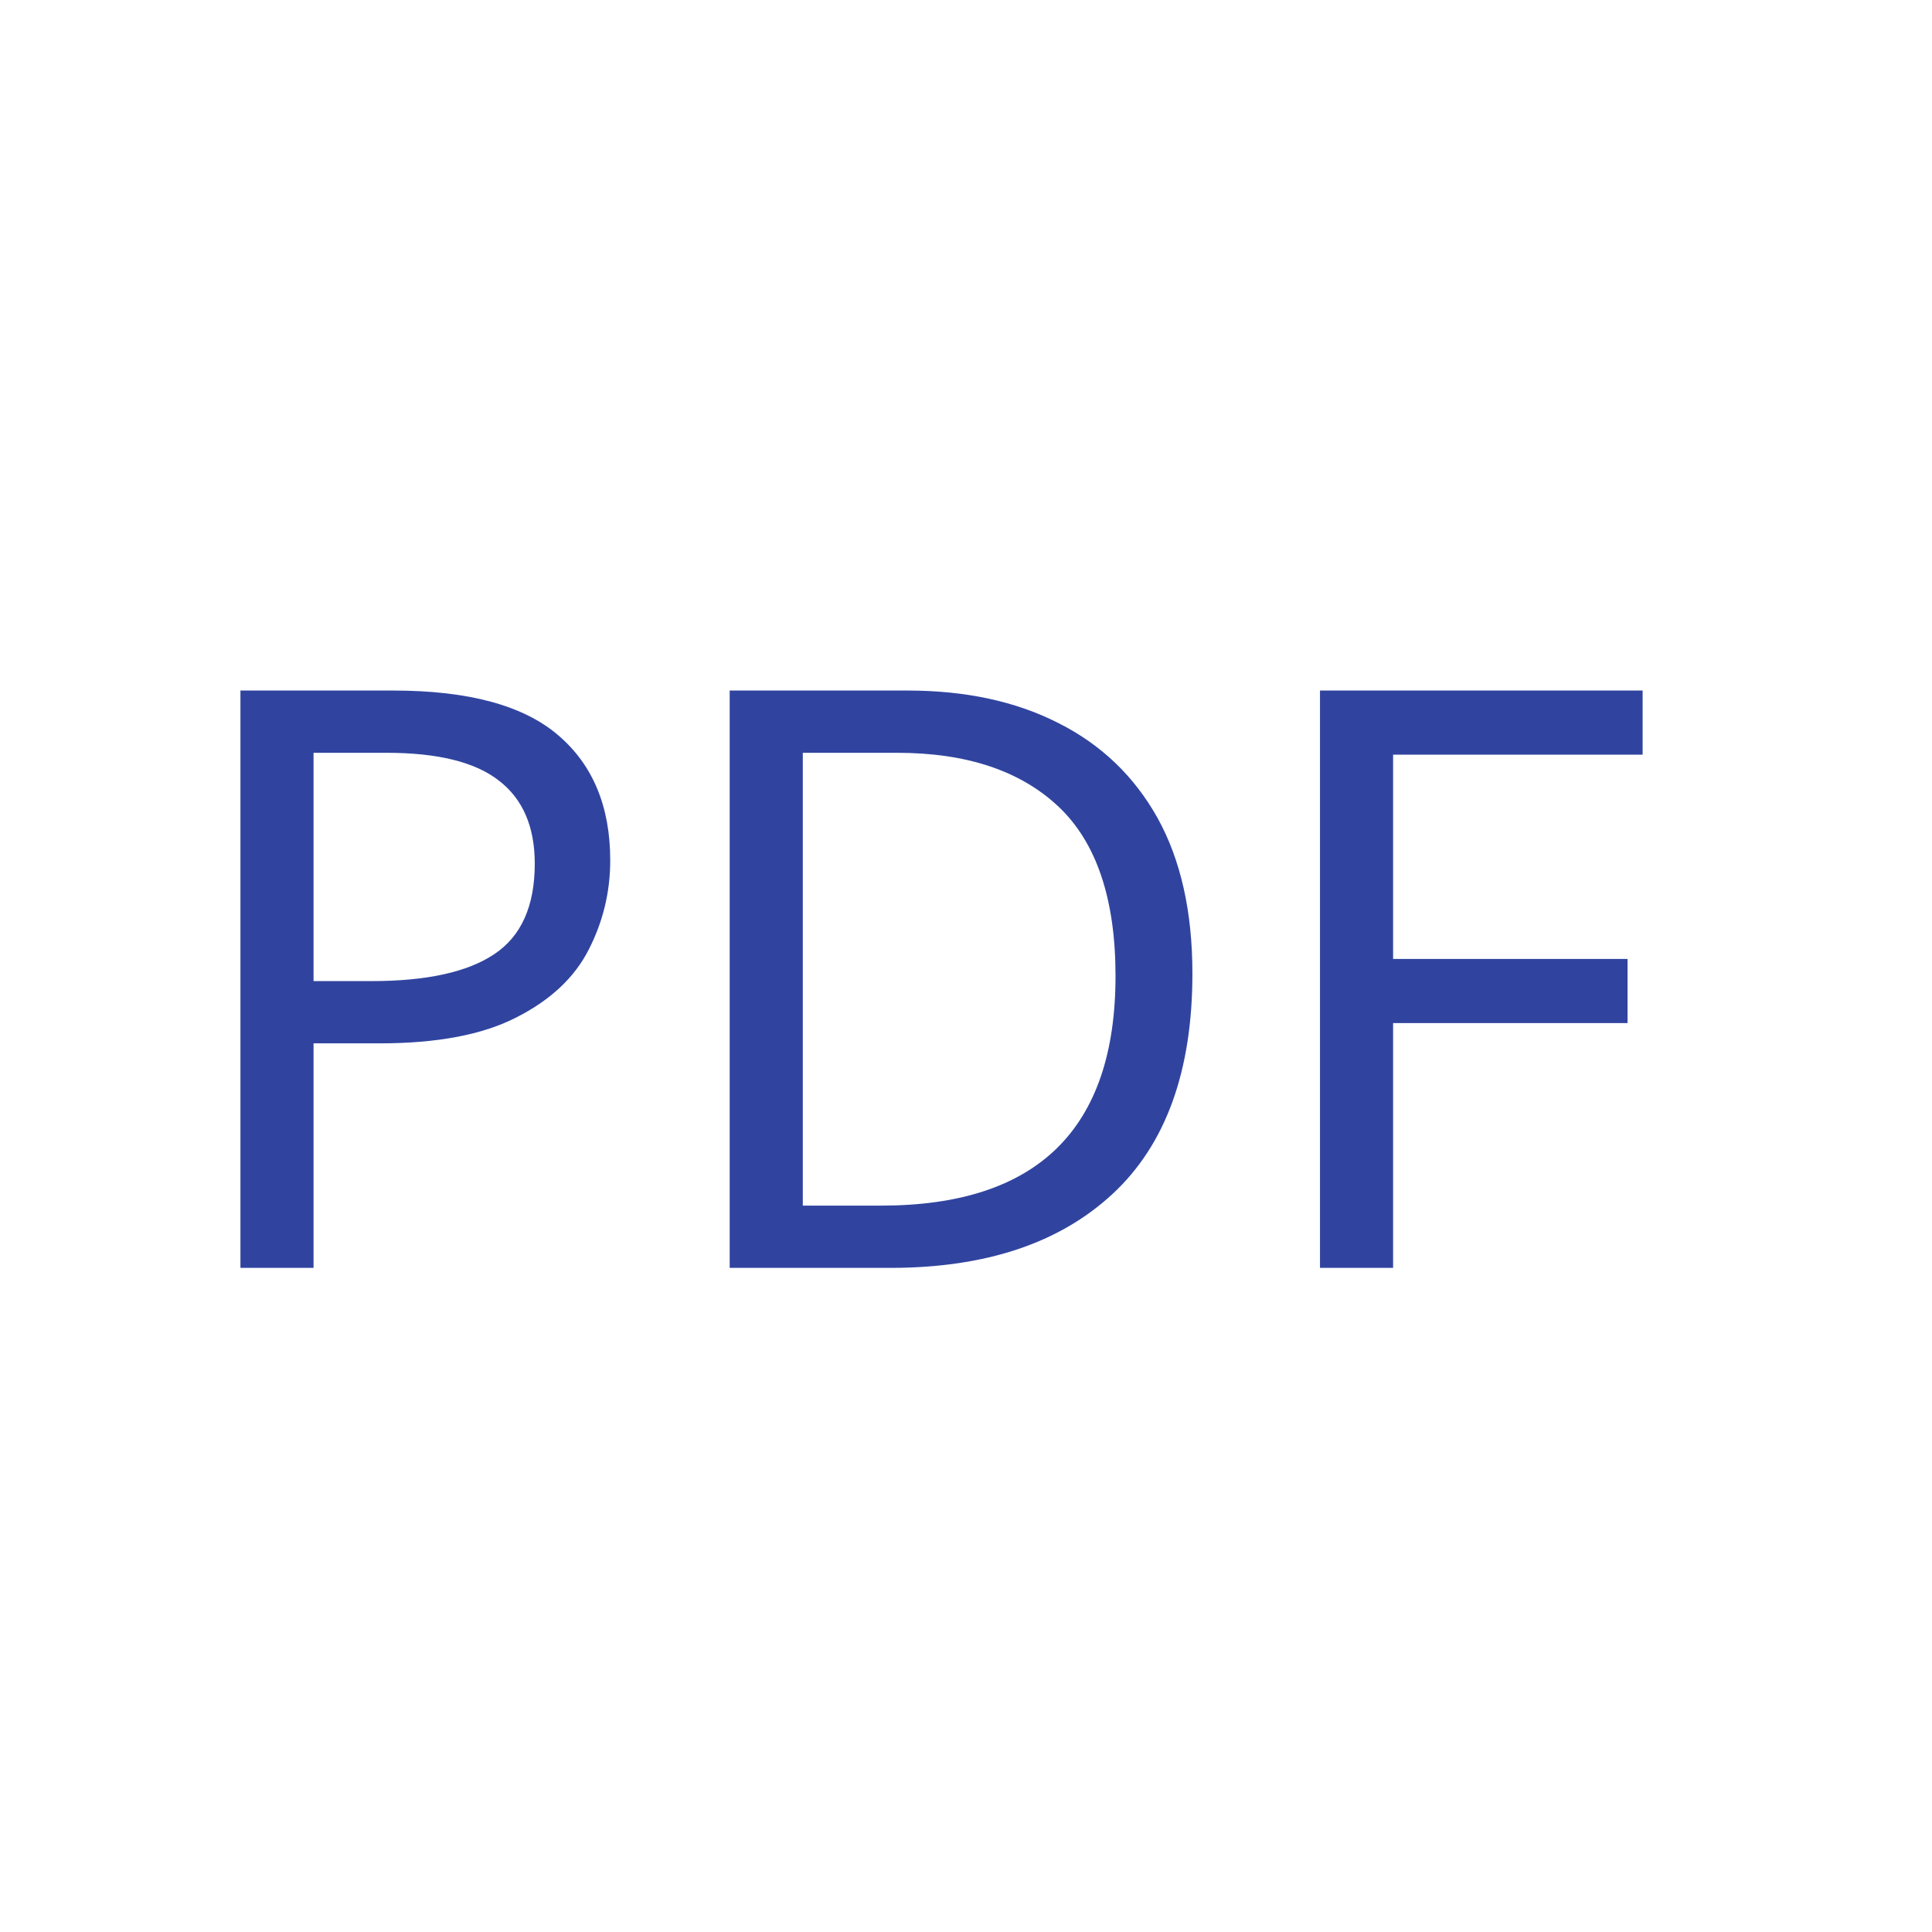
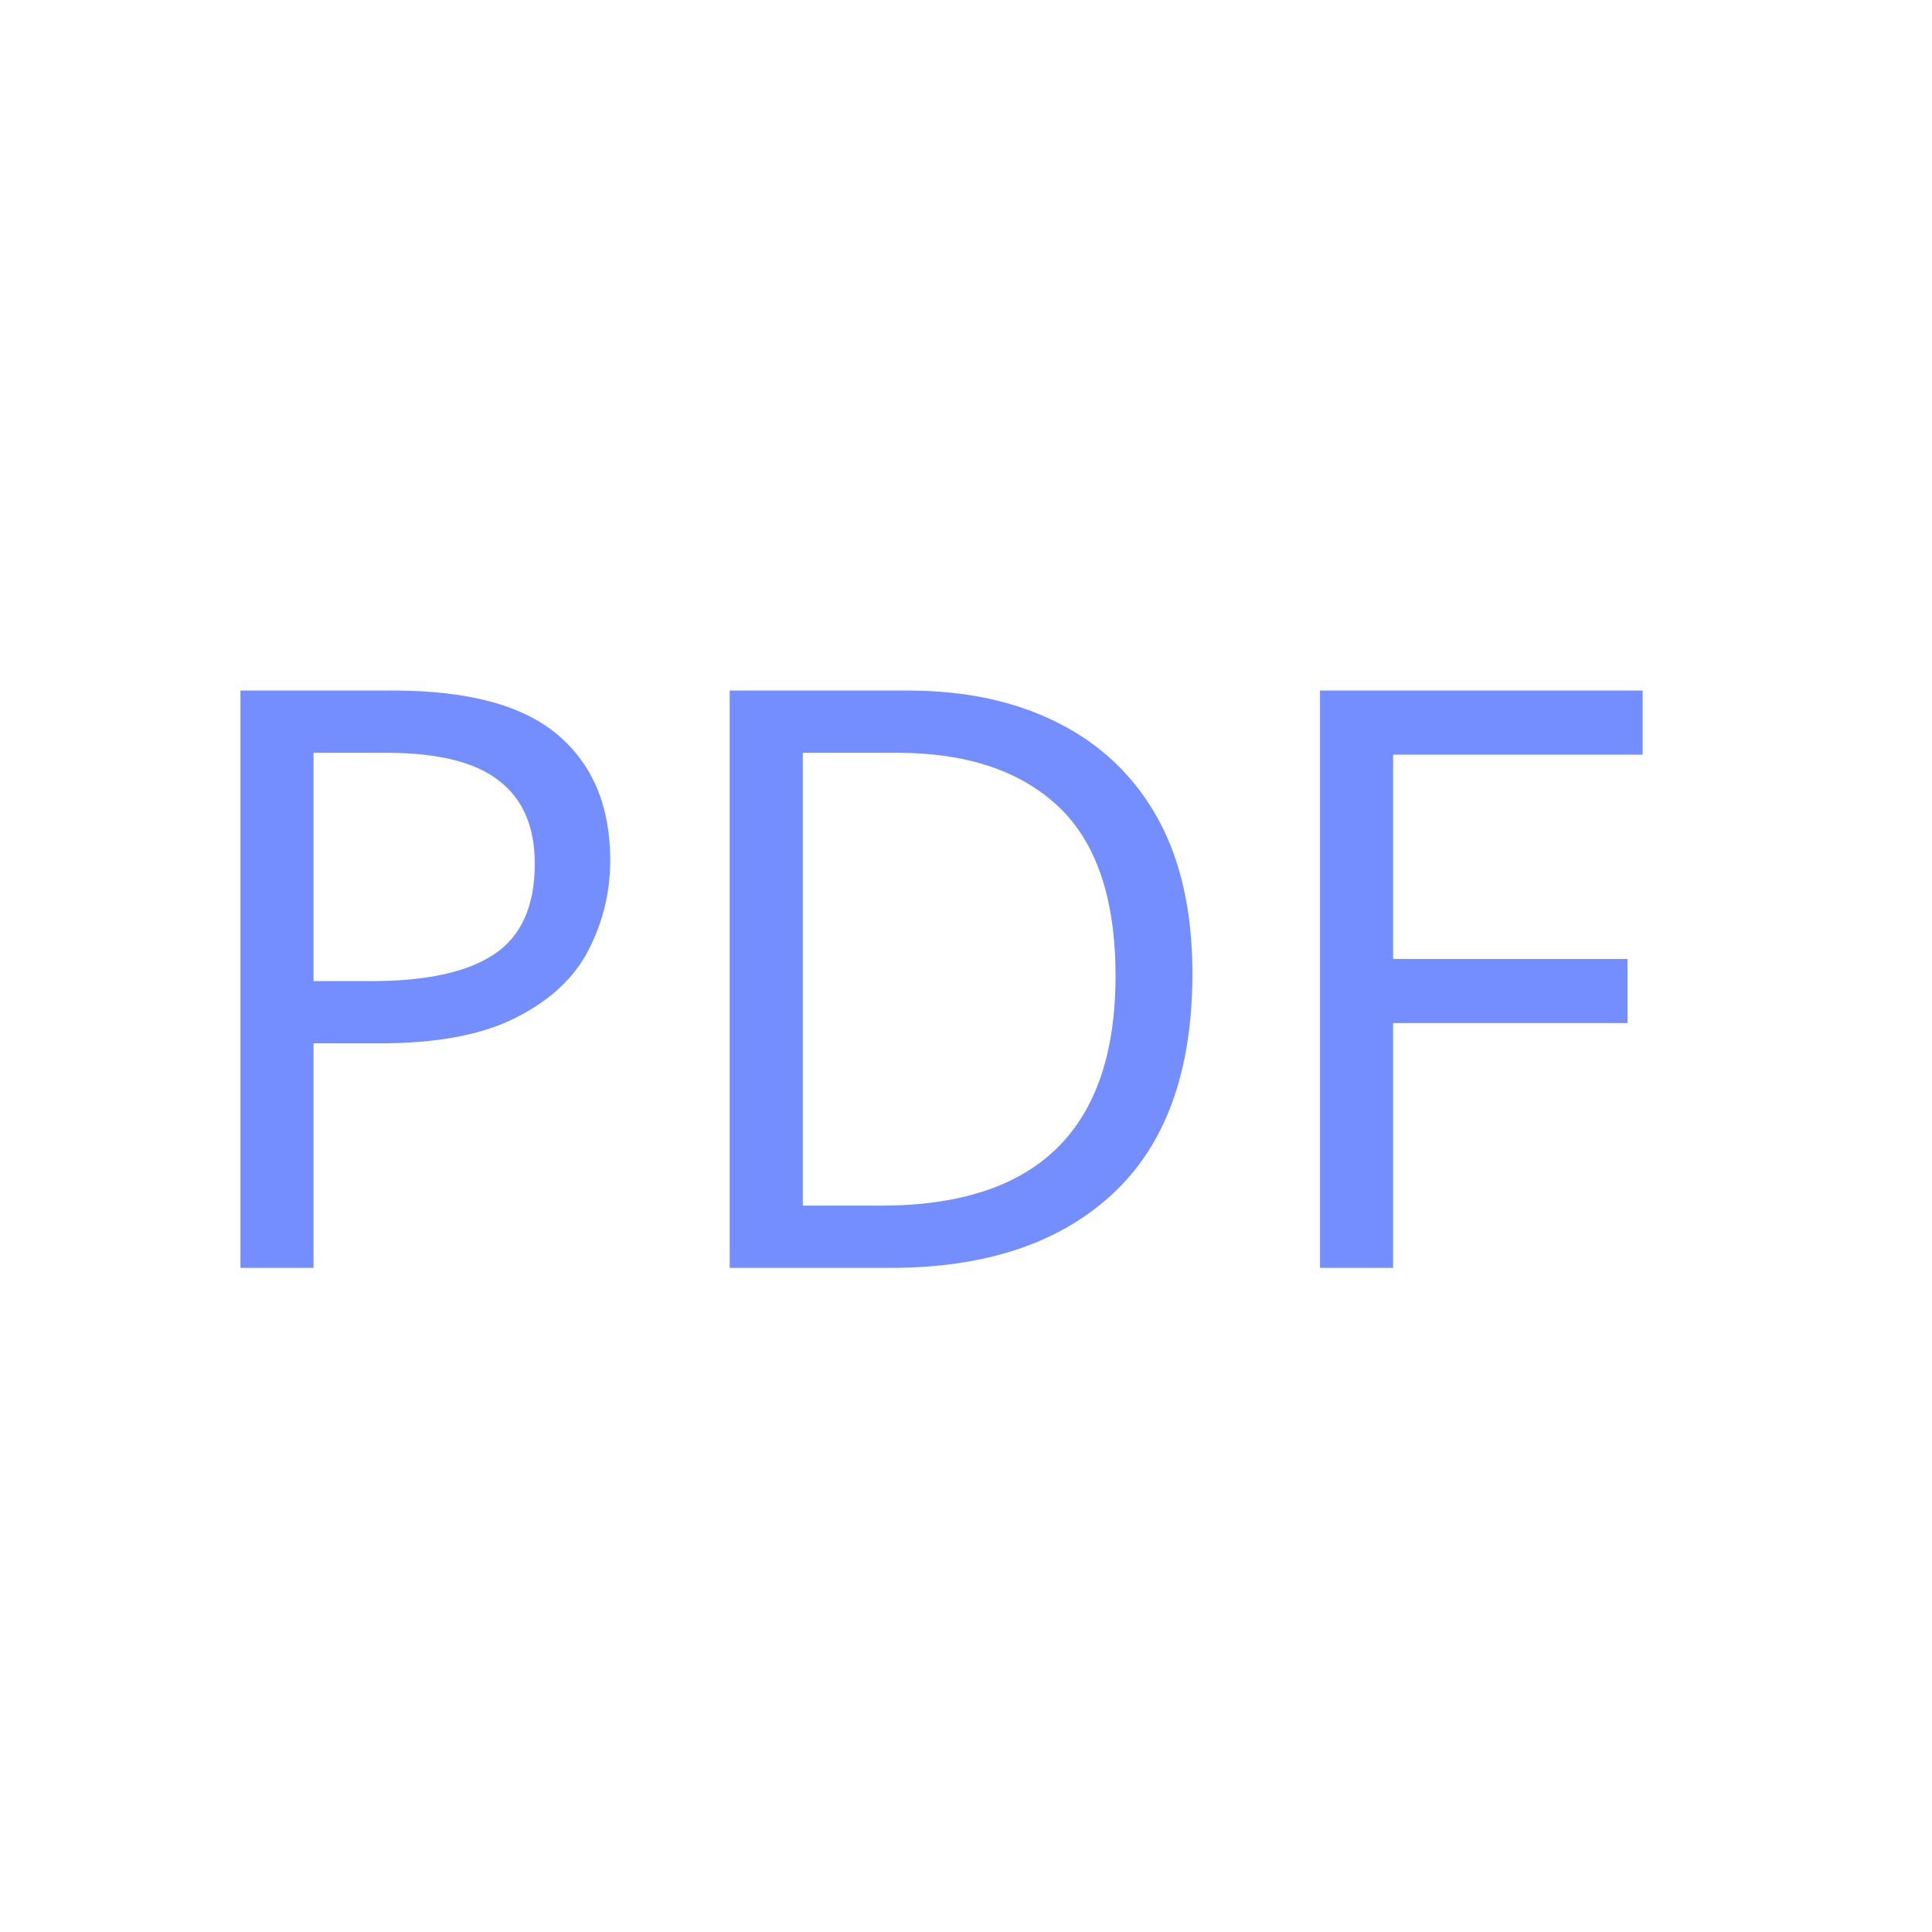
<svg xmlns="http://www.w3.org/2000/svg" width="64" height="64" id="svg4716" version="1.1" viewBox="0 0 64 64">
  <defs id="defs4718" />
  <g id="layer1">
-     <text xml:space="preserve" style="font-style:normal;font-weight:normal;line-height:0%;font-family:sans-serif;letter-spacing:0px;word-spacing:0px;fill:#30449f;fill-opacity:1;stroke:none;stroke-width:1px;stroke-linecap:butt;stroke-linejoin:miter;stroke-opacity:1" x="5.371" y="42" id="text4161">
-       <tspan id="tspan4163" x="5.371" y="42" style="font-size:26.786px;line-height:1.25;fill:#30449f;fill-opacity:1">PDF</tspan>
+     <text xml:space="preserve" style="font-style:normal;font-weight:normal;line-height:0%;font-family:sans-serif;letter-spacing:0px;word-spacing:0px;fill:#758eff;fill-opacity:1;stroke:none;stroke-width:1px;stroke-linecap:butt;stroke-linejoin:miter;stroke-opacity:1" x="5.371" y="42" id="text4161">
+       <tspan id="tspan4163" x="5.371" y="42" style="font-size:26.786px;line-height:1.25;fill:#758eff;fill-opacity:1">PDF</tspan>
    </text>
  </g>
</svg>
